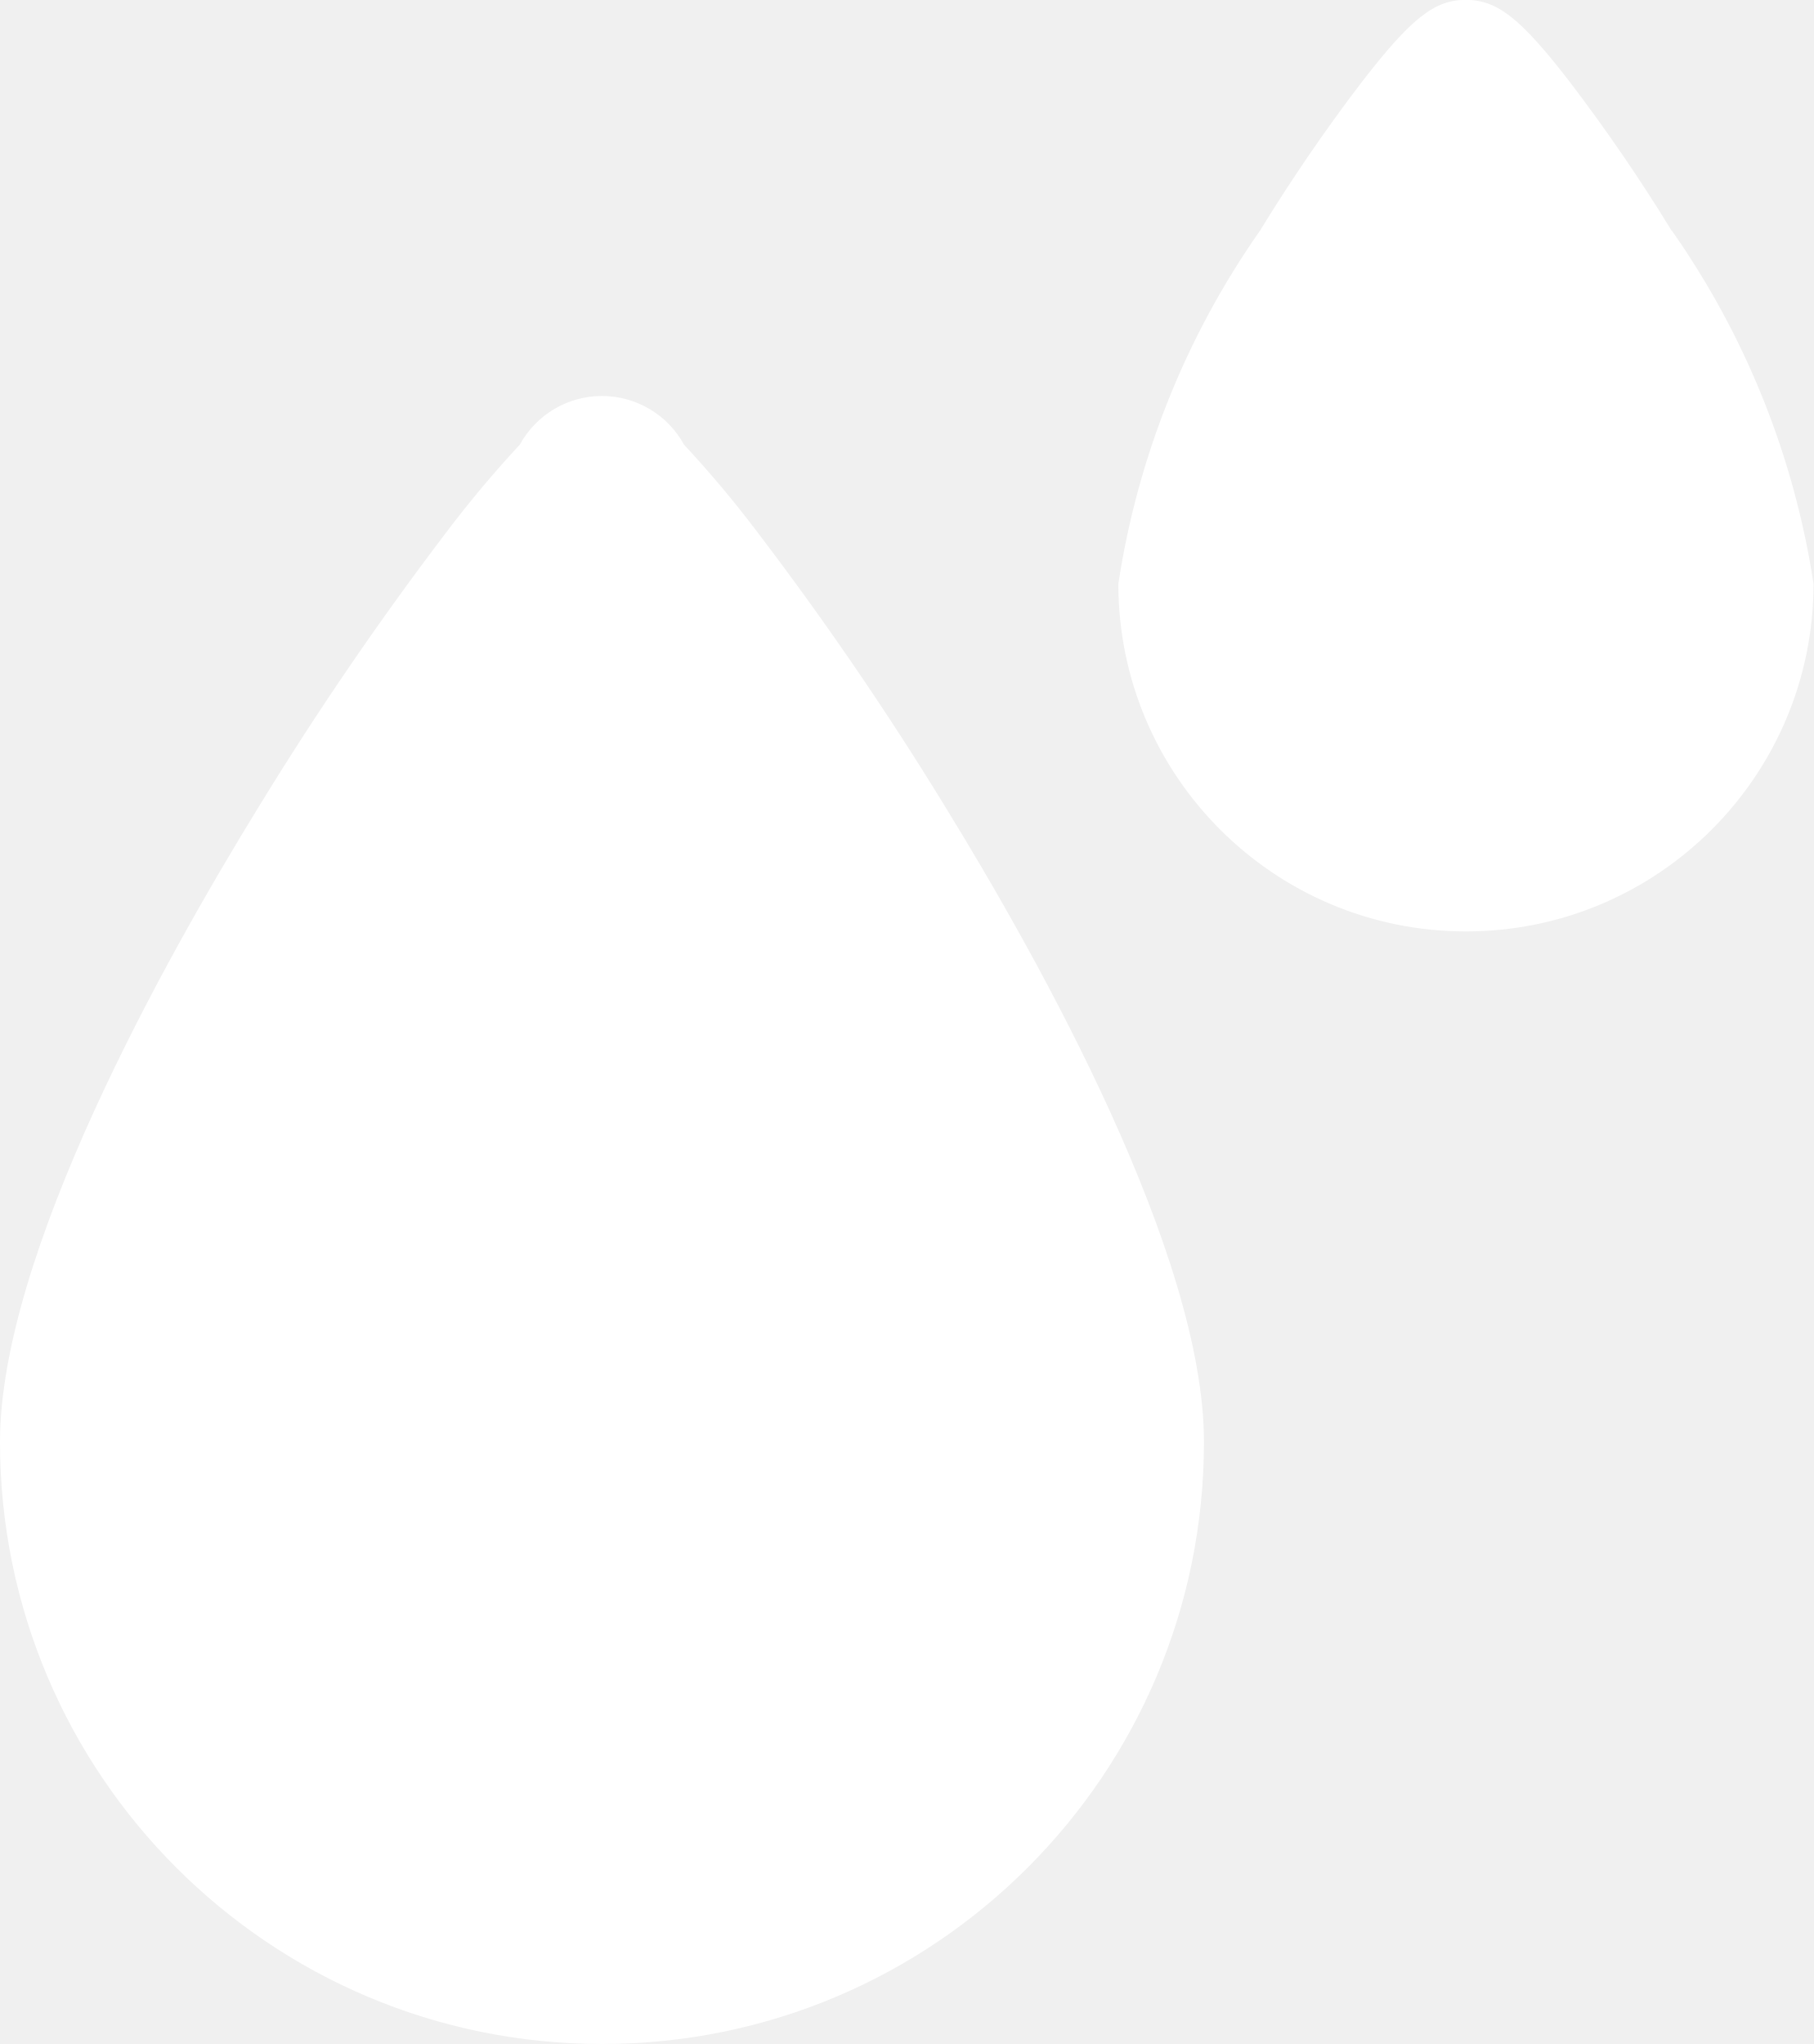
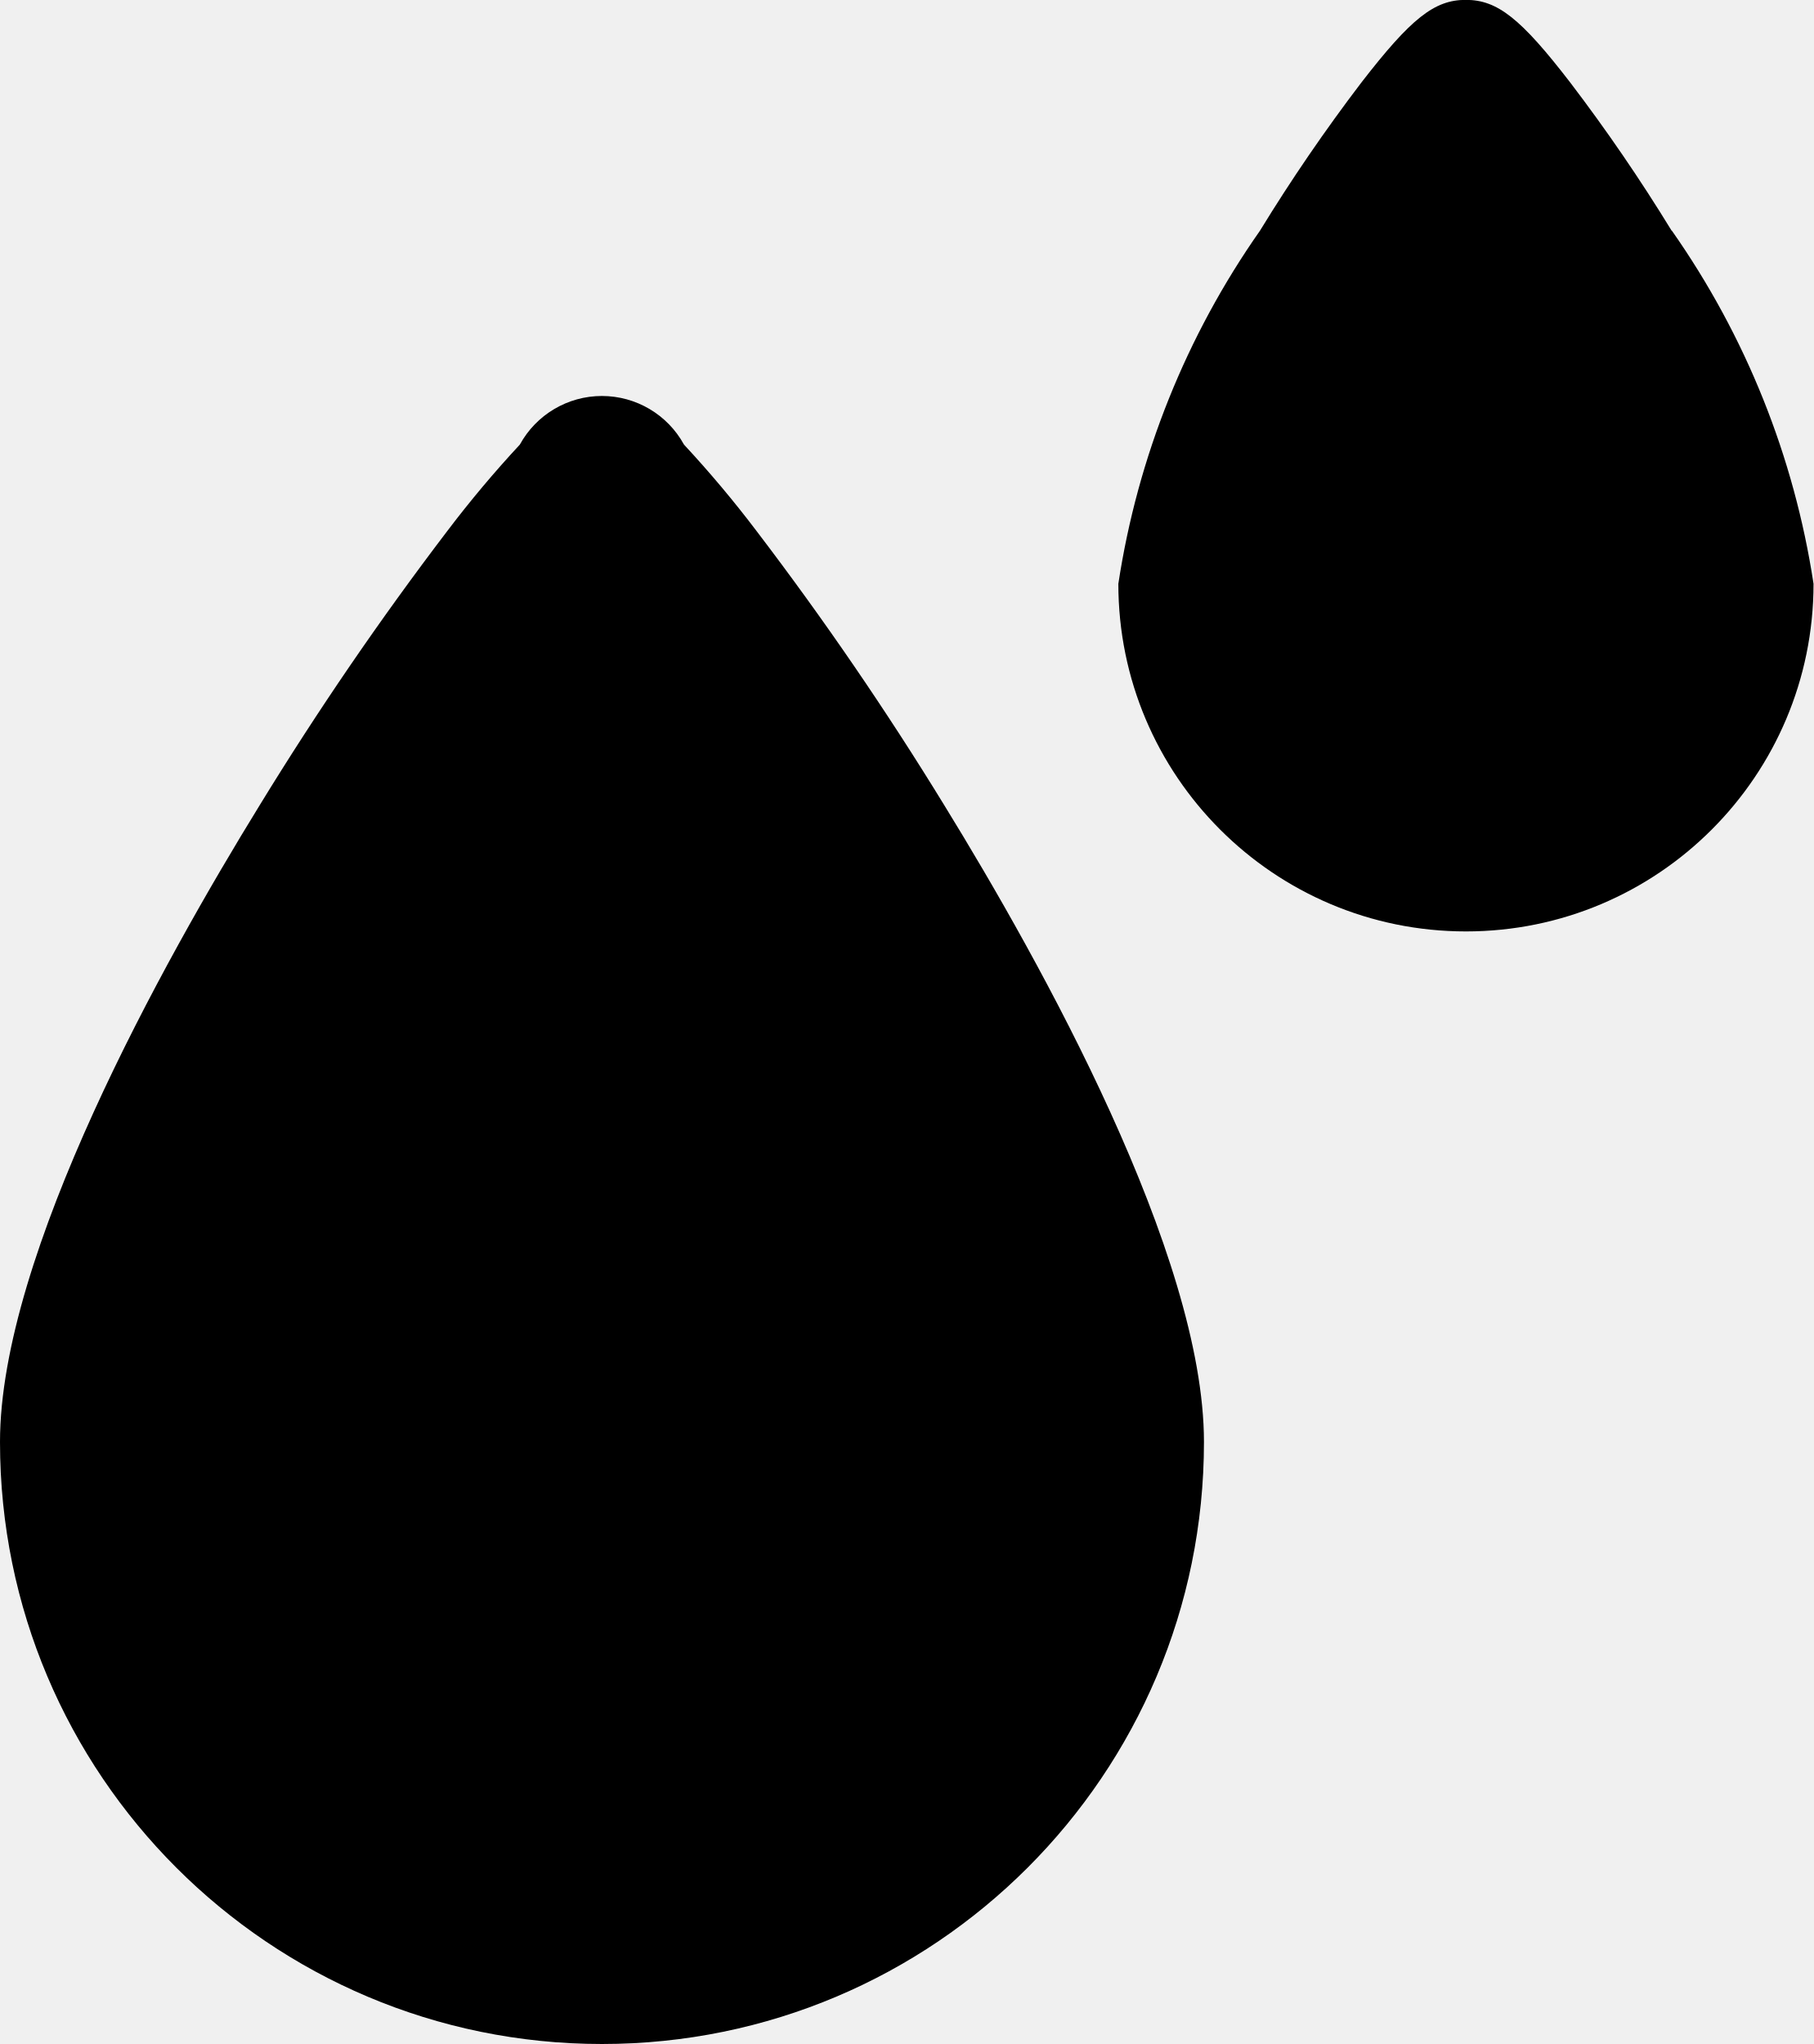
<svg xmlns="http://www.w3.org/2000/svg" width="14.09" height="15.875" viewBox="0 0 14.09 15.875">
-   <defs>
-     <style>.a{fill:#fff;}</style>
-   </defs>
  <g transform="translate(-28.775)">
    <path class="a" d="M34.653,100.214a8.737,8.737,0,0,0-.565-.673.727.727,0,0,0-1.275,0,8.724,8.724,0,0,0-.565.673,25.374,25.374,0,0,0-1.456,2.128c-.753,1.223-2.017,3.492-2.017,4.945a4.676,4.676,0,1,0,9.352,0c0-1.453-1.264-3.722-2.017-4.945A25.376,25.376,0,0,0,34.653,100.214Z" transform="translate(0 -96.088)" />
    <path class="a" d="M313.076,1.792a13.711,13.711,0,0,0-.787-1.15c-.385-.5-.567-.643-.812-.643s-.426.144-.812.643a13.706,13.706,0,0,0-.787,1.15,6.468,6.468,0,0,0-1.1,2.742,2.7,2.7,0,0,0,5.4,0,6.468,6.468,0,0,0-1.1-2.742Z" transform="translate(-271.316)" />
  </g>
</svg>
